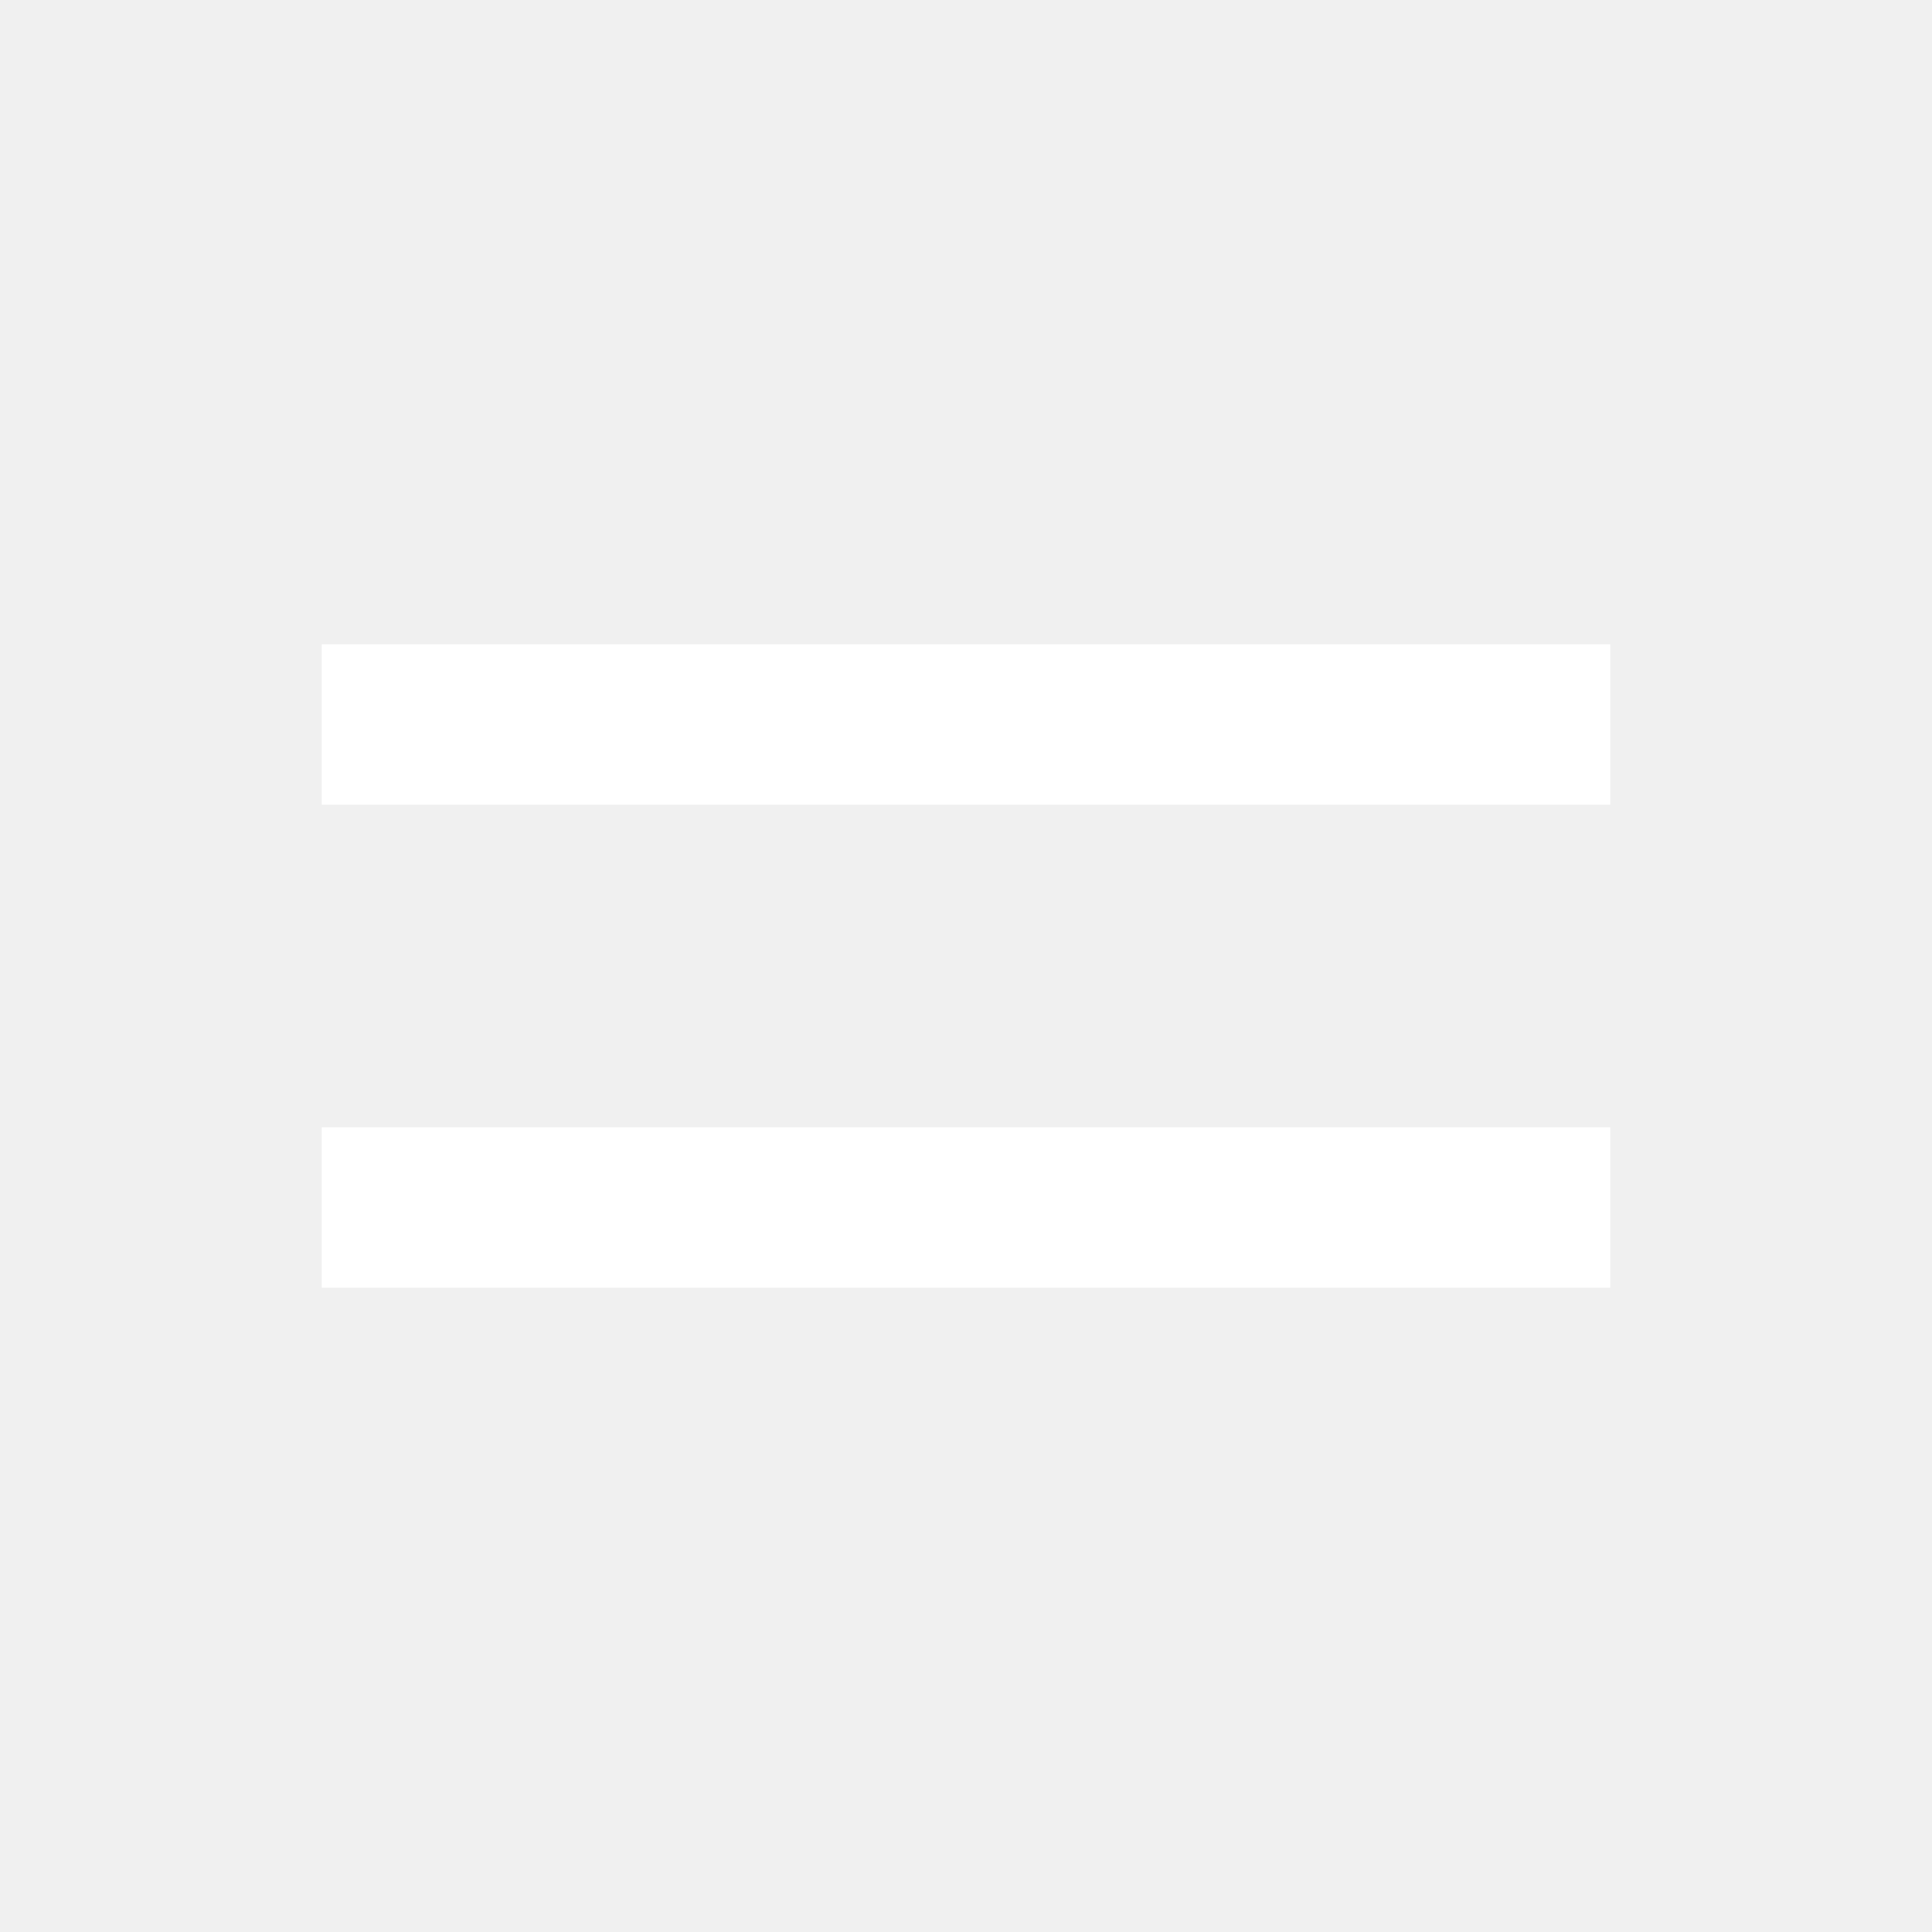
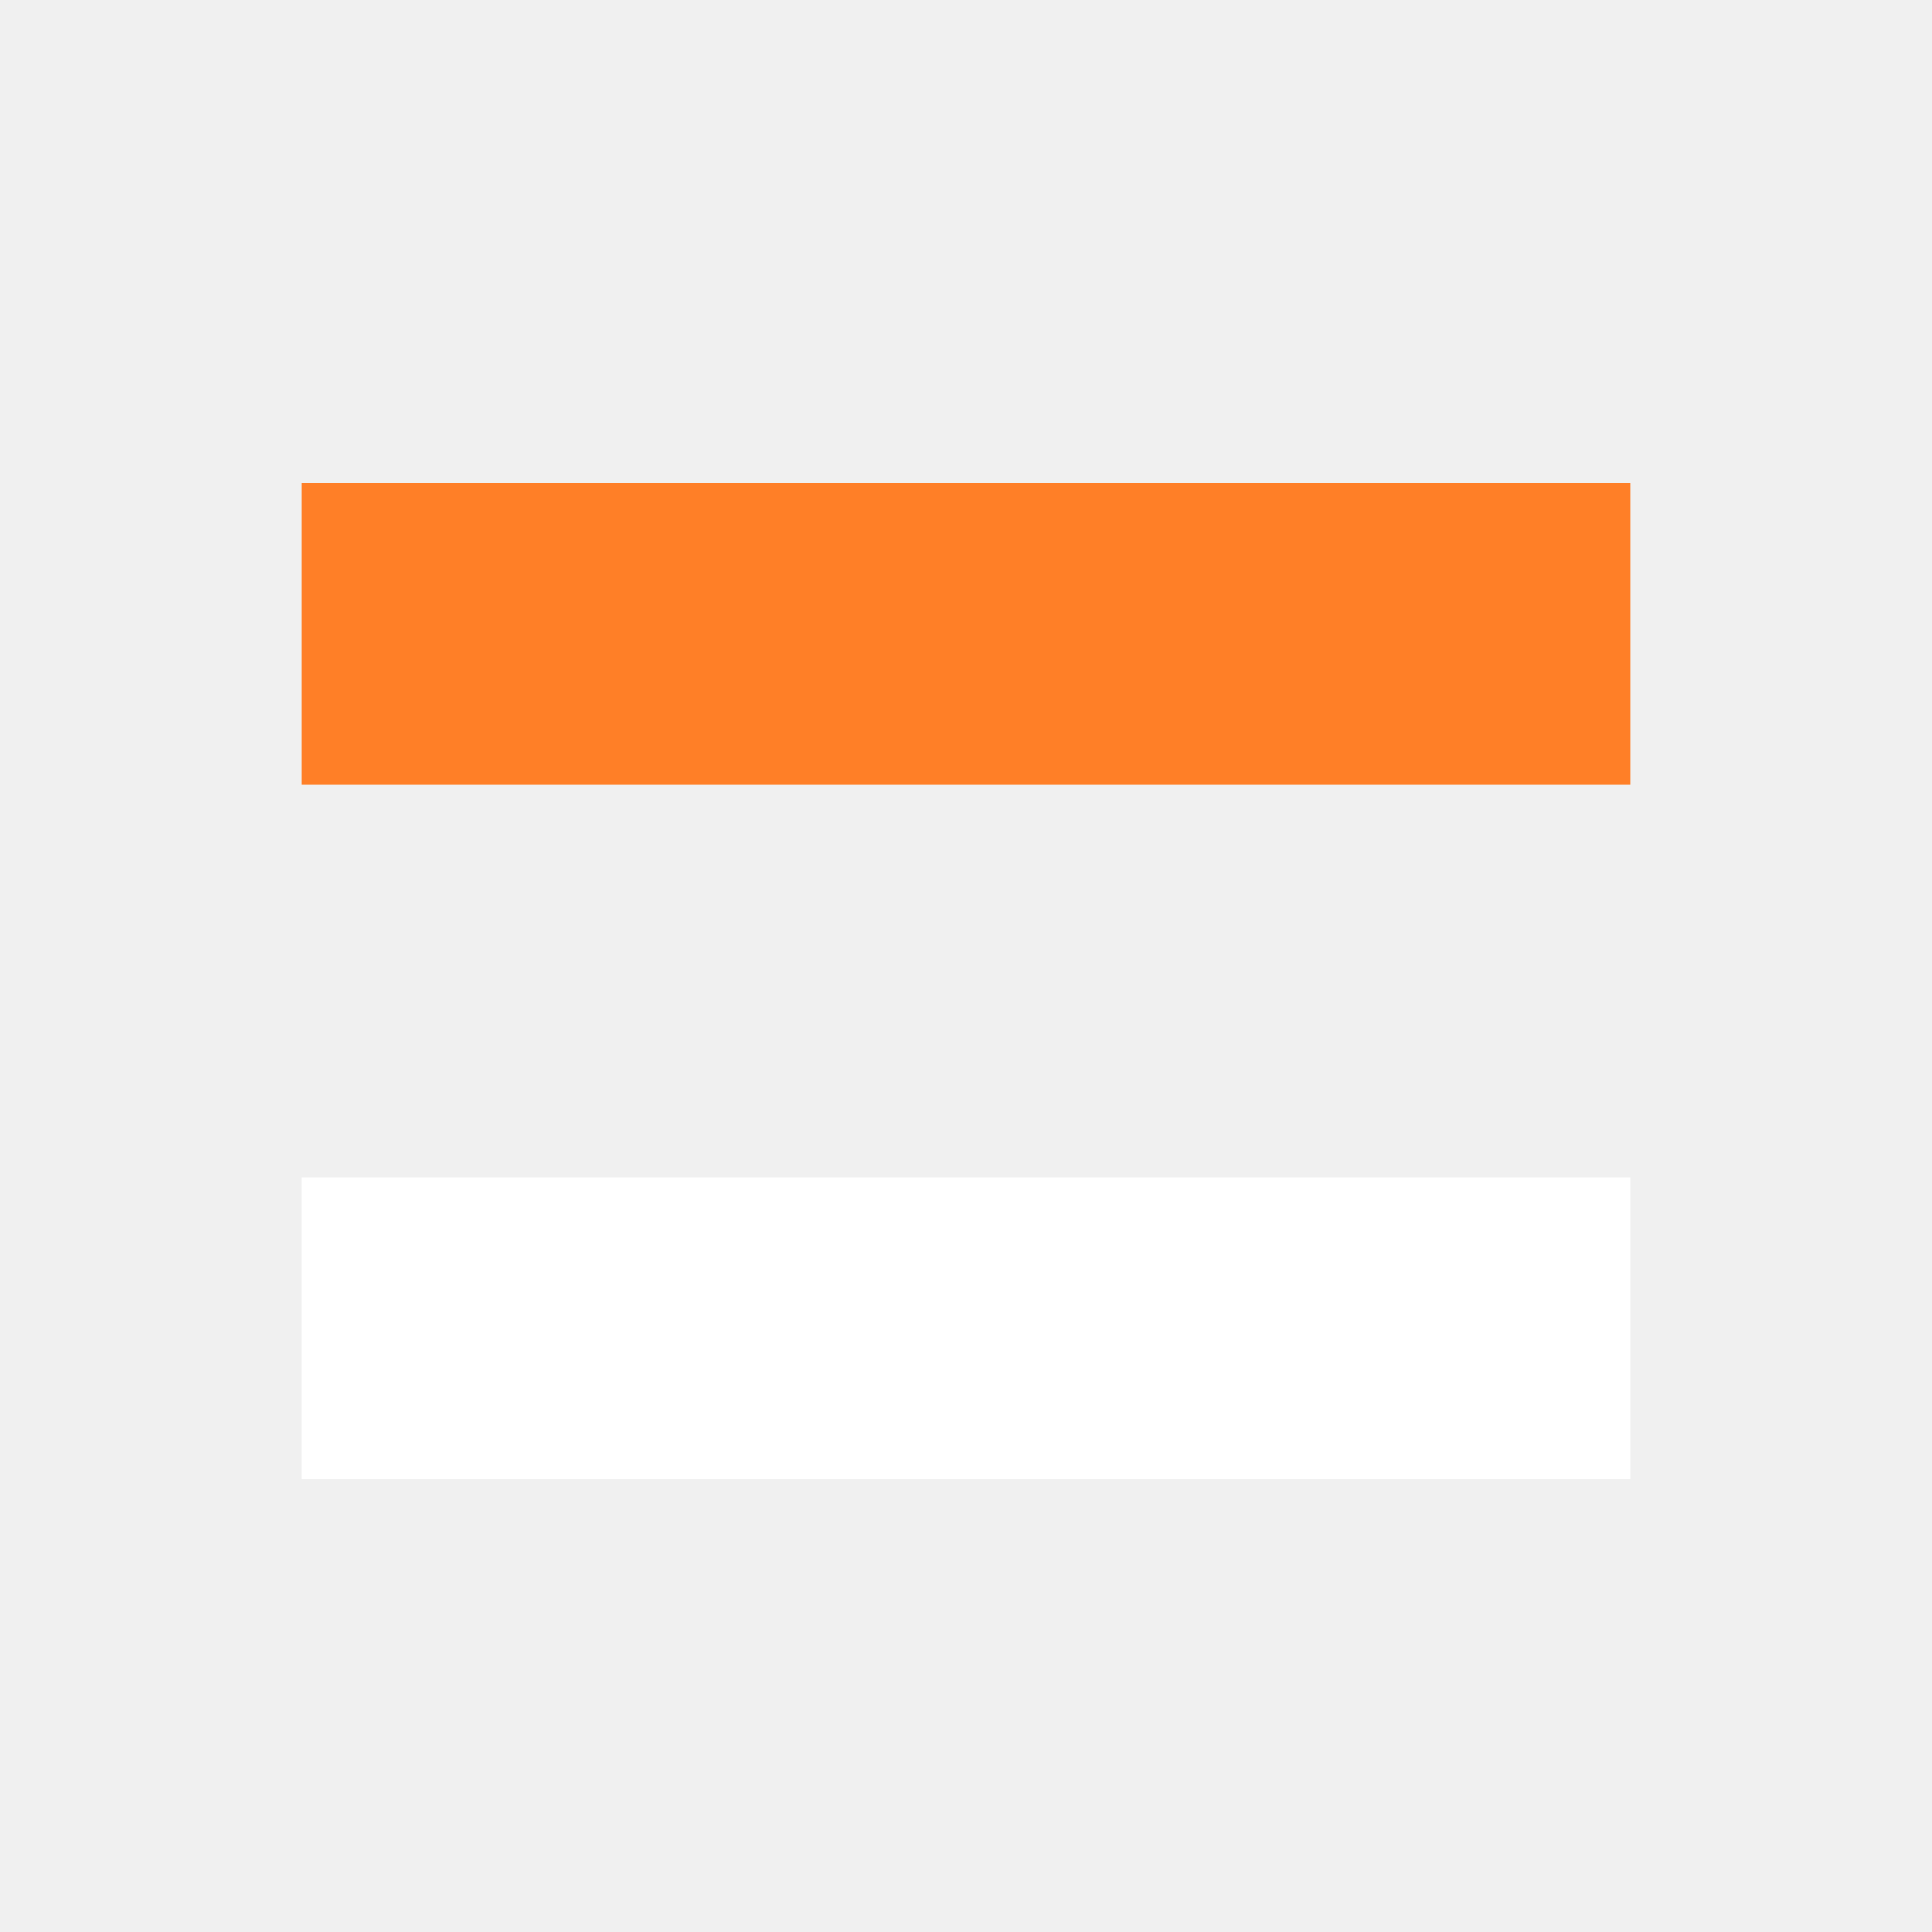
- <svg xmlns="http://www.w3.org/2000/svg" width="24" height="24" fill="none">
-   <line x1="4" y1="9" x2="20" y2="9" stroke="#FFFFFF" stroke-width="2" />
-   <line x1="4" y1="15" x2="20" y2="15" stroke="#FFFFFF" stroke-width="2" />
+ <svg xmlns="http://www.w3.org/2000/svg" width="32" height="32" viewBox="0 0 32 32" fill="none">
+   <line x1="27" y1="10.5" x2="5" y2="10.5" stroke="#FF7F27" stroke-width="5" />
+   <path d="M27 22L5 22" stroke="white" stroke-width="5" />
</svg>
